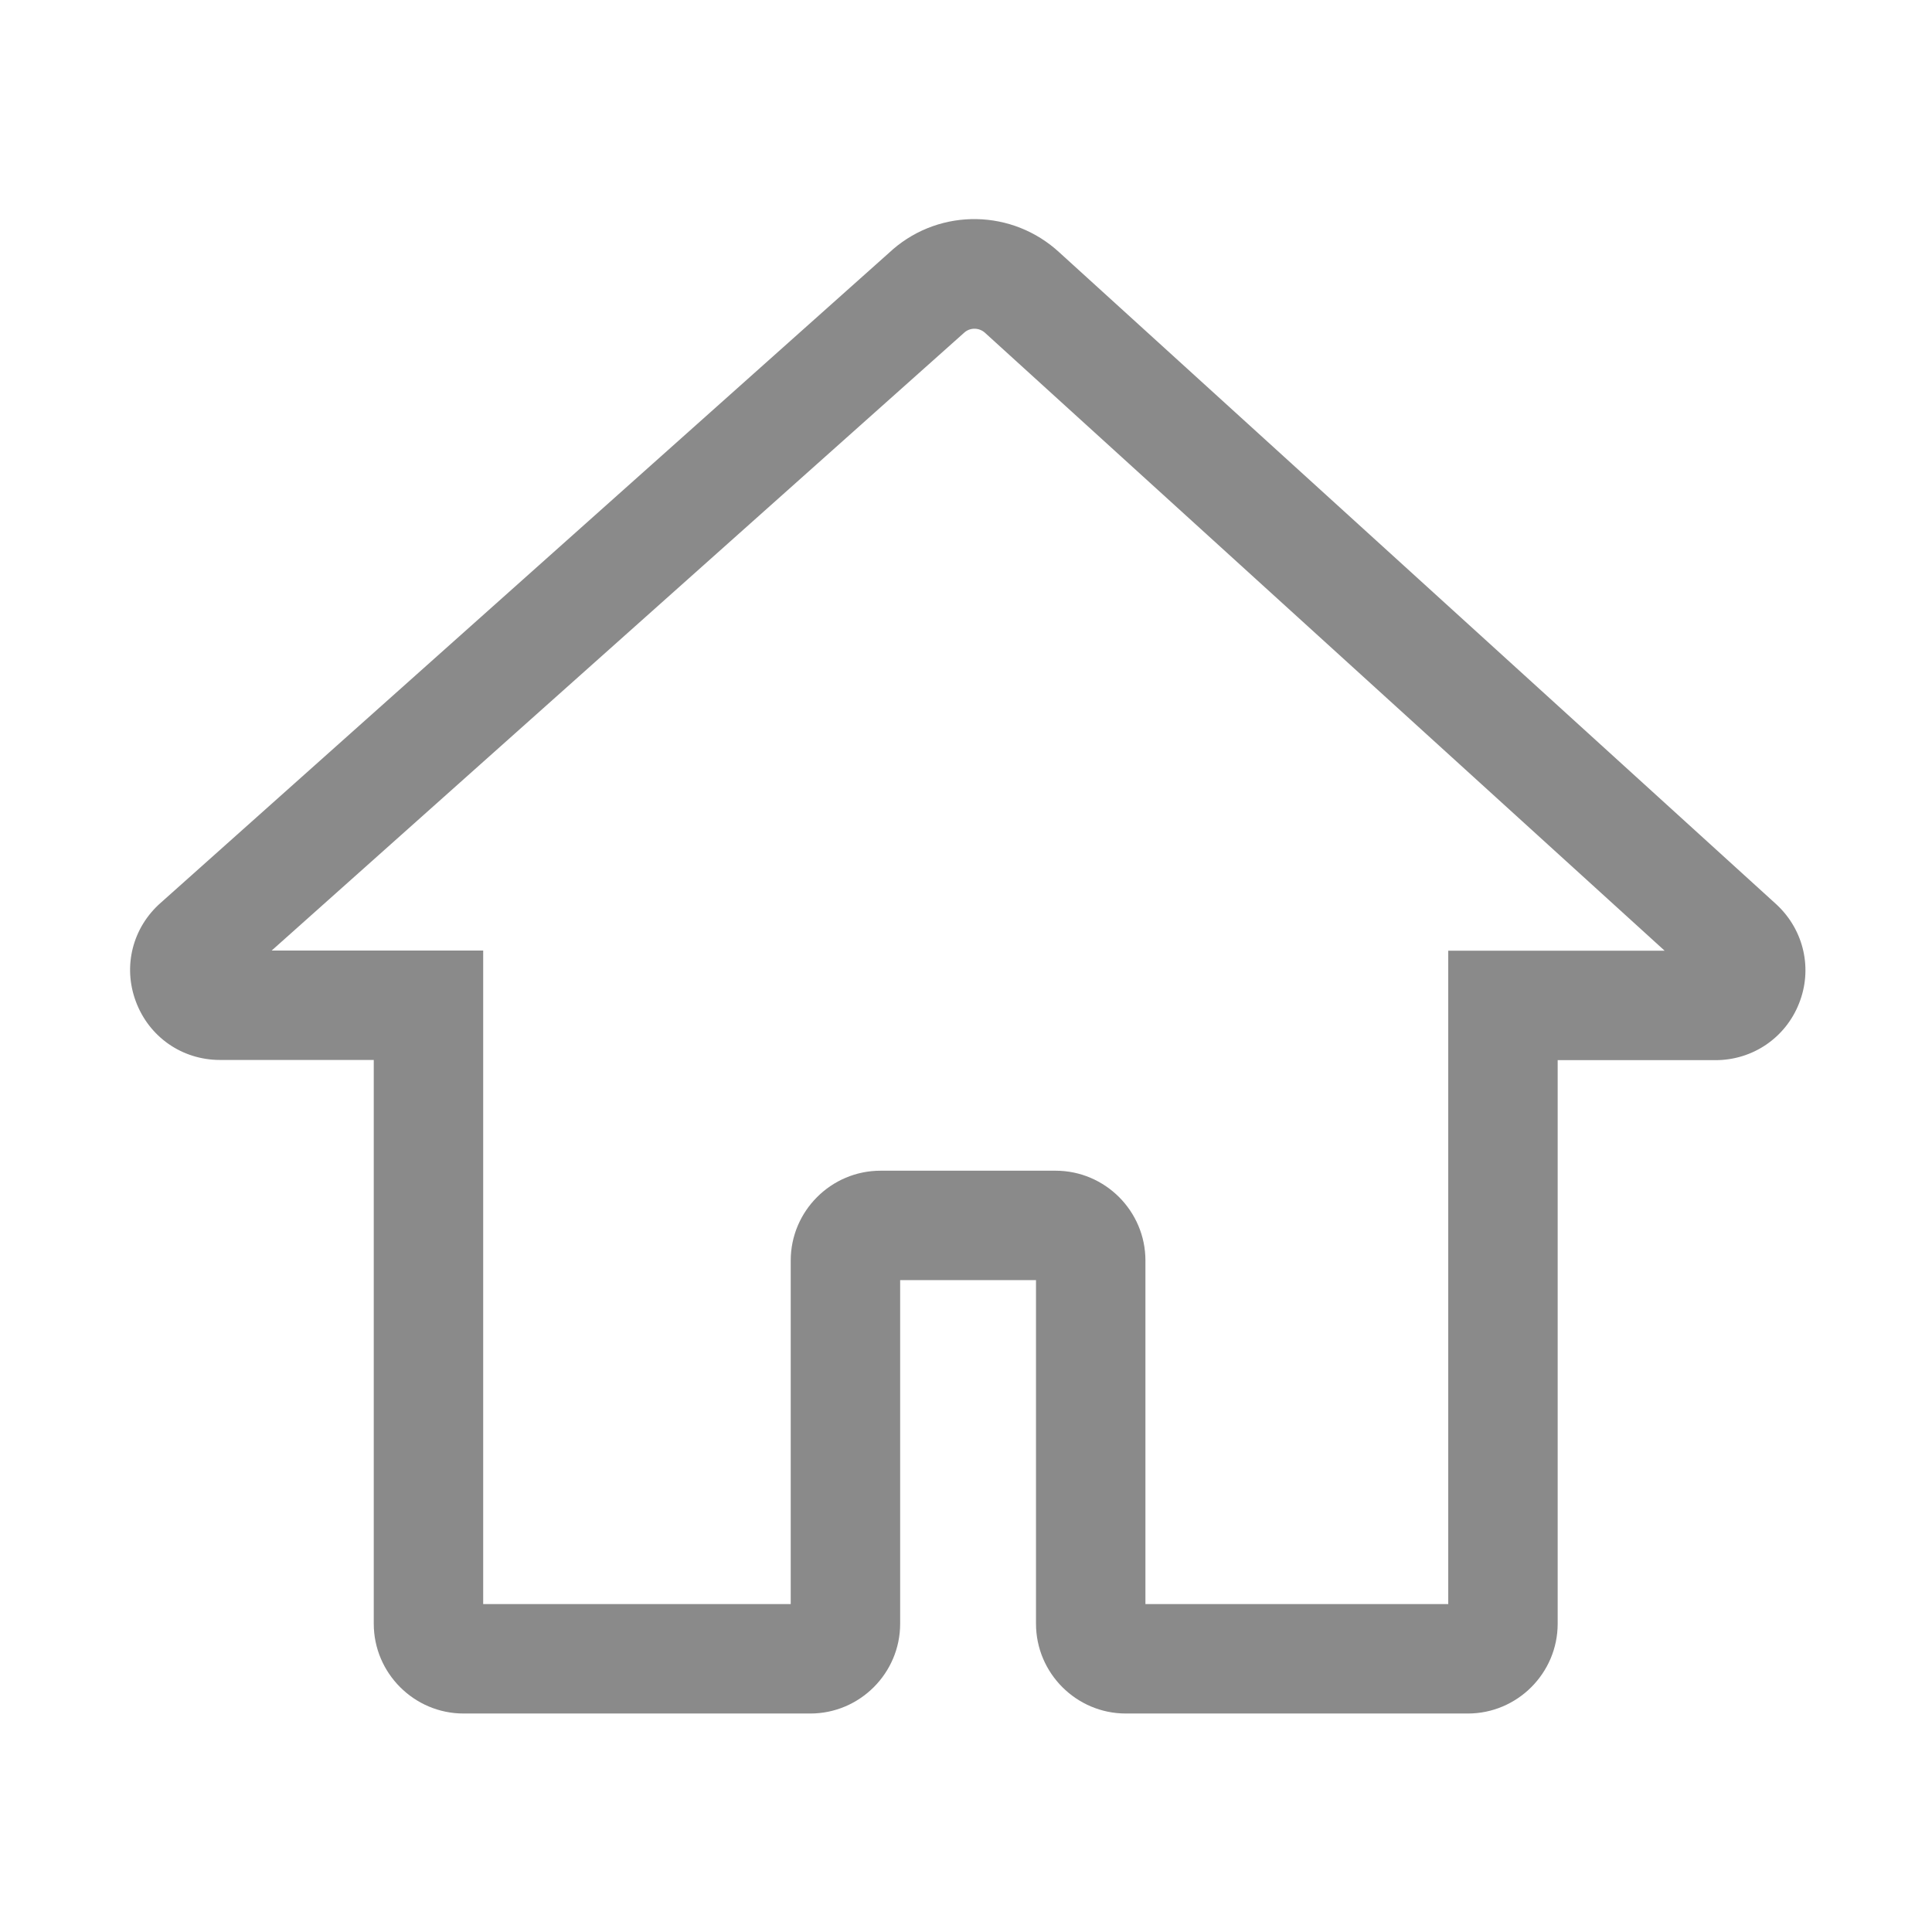
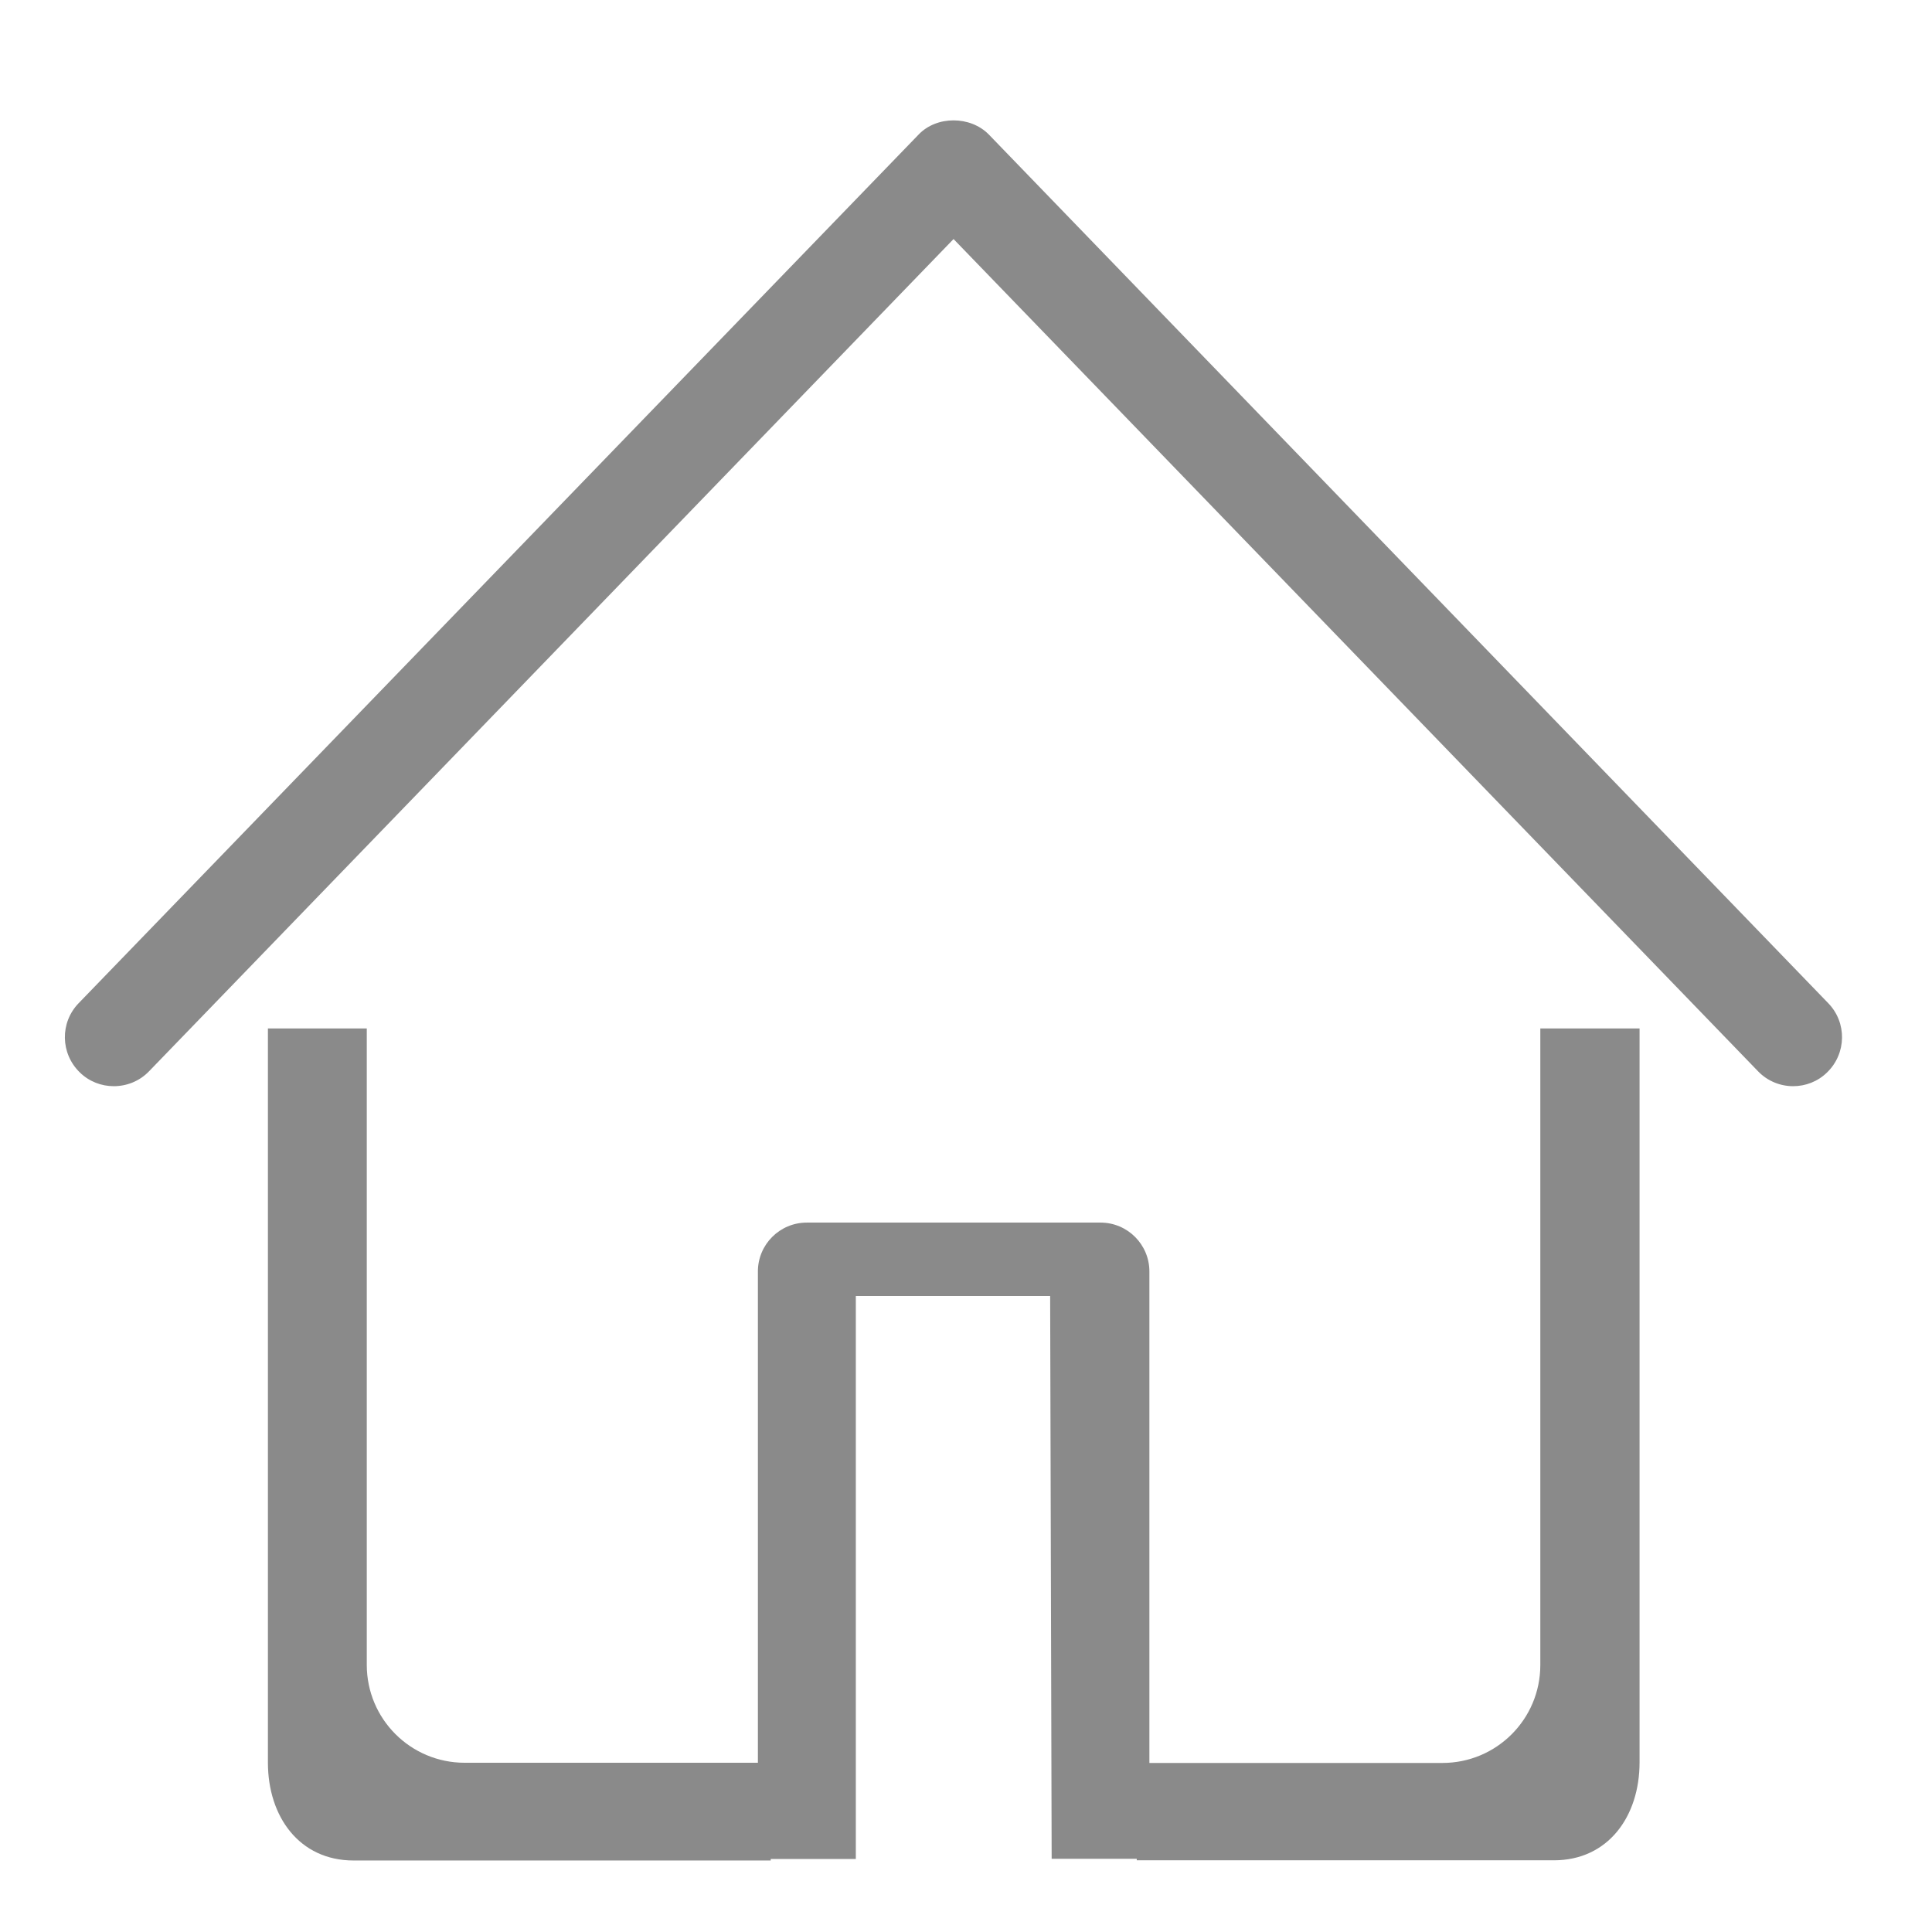
- <svg xmlns="http://www.w3.org/2000/svg" t="1583322163376" class="icon" viewBox="0 0 1024 1024" version="1.1" p-id="2324" width="32" height="32">
+ <svg xmlns="http://www.w3.org/2000/svg" t="1589004418648" class="icon" viewBox="0 0 1024 1024" version="1.1" p-id="1951" width="32" height="32">
  <defs>
    <style type="text/css" />
  </defs>
-   <path d="M778 908.2H596.7c-26.2 0-47.6-21.4-47.6-47.6V678.5h-72v182.1c0 26.2-21.4 47.6-47.6 47.6H245.7c-26.2 0-47.6-21.4-47.6-47.6V561.8h-81.5c-20.1 0-37.6-12.2-44.6-31-7-18.7-1.7-39.3 13.3-52.4l387.7-346 0.2-0.2c25.6-22.1 63.6-21.3 88.4 1.7l380.1 345.6 0.2 0.2c14.3 13.5 18.9 34 11.6 52.2-7.2 18.2-24.6 30-44.2 30h-83.7v298.7c0 26.2-21.4 47.6-47.6 47.6z m-170.9-58h160.5V503.9h114.7l-360-327.3-0.1-0.1c-3.1-2.9-7.8-3-10.9-0.4L144 503.8h112.1v346.4h163V668.1c0-26.2 21.4-47.6 47.6-47.6h92.8c26.2 0 47.6 21.4 47.6 47.6v182.1z" p-id="2325" fill="#8a8a8a" />
+   <path d="M816.4 545.1l0 337.4c0 28.7-23.2 51.9-51.9 51.9L609.2 934.4 609.2 673.9c0-14.3-11.6-25.9-25.9-25.9L427.6 648c-14.3 0-25.9 11.6-25.9 25.9l0 260.4L246.3 934.3c-28.7 0-51.9-23.2-51.9-51.9L194.4 545.1 142 545.1l0 389.1c0 28.7 16.7 51.9 45.4 51.9l221.1 0 0-0.8 45.1 0L453.6 686.9l103 0 0.8 298.3 45.1 0 0 0.8 221.1 0c28.7 0 45.4-23.2 45.4-51.9L869 545.1 816.4 545.1z" p-id="1952" fill="#8a8a8a" />
+   <path d="M505.4 63.8c-6.9 0-13.8 2.5-18.6 7.6L41.7 531.7c-10 10.3-9.7 26.7 0.6 36.7 5 4.9 11.5 7.3 18 7.3 6.8 0 13.6-2.6 18.7-7.9l426.4-441.1 426.4 441.1c5.1 5.3 11.9 7.9 18.6 7.9 6.5 0 13-2.4 18-7.3 10.3-10 10.6-26.4 0.6-36.7L524.1 71.3C519.2 66.3 512.3 63.8 505.4 63.8L505.4 63.8z" p-id="1953" fill="#8a8a8a" />
</svg>
